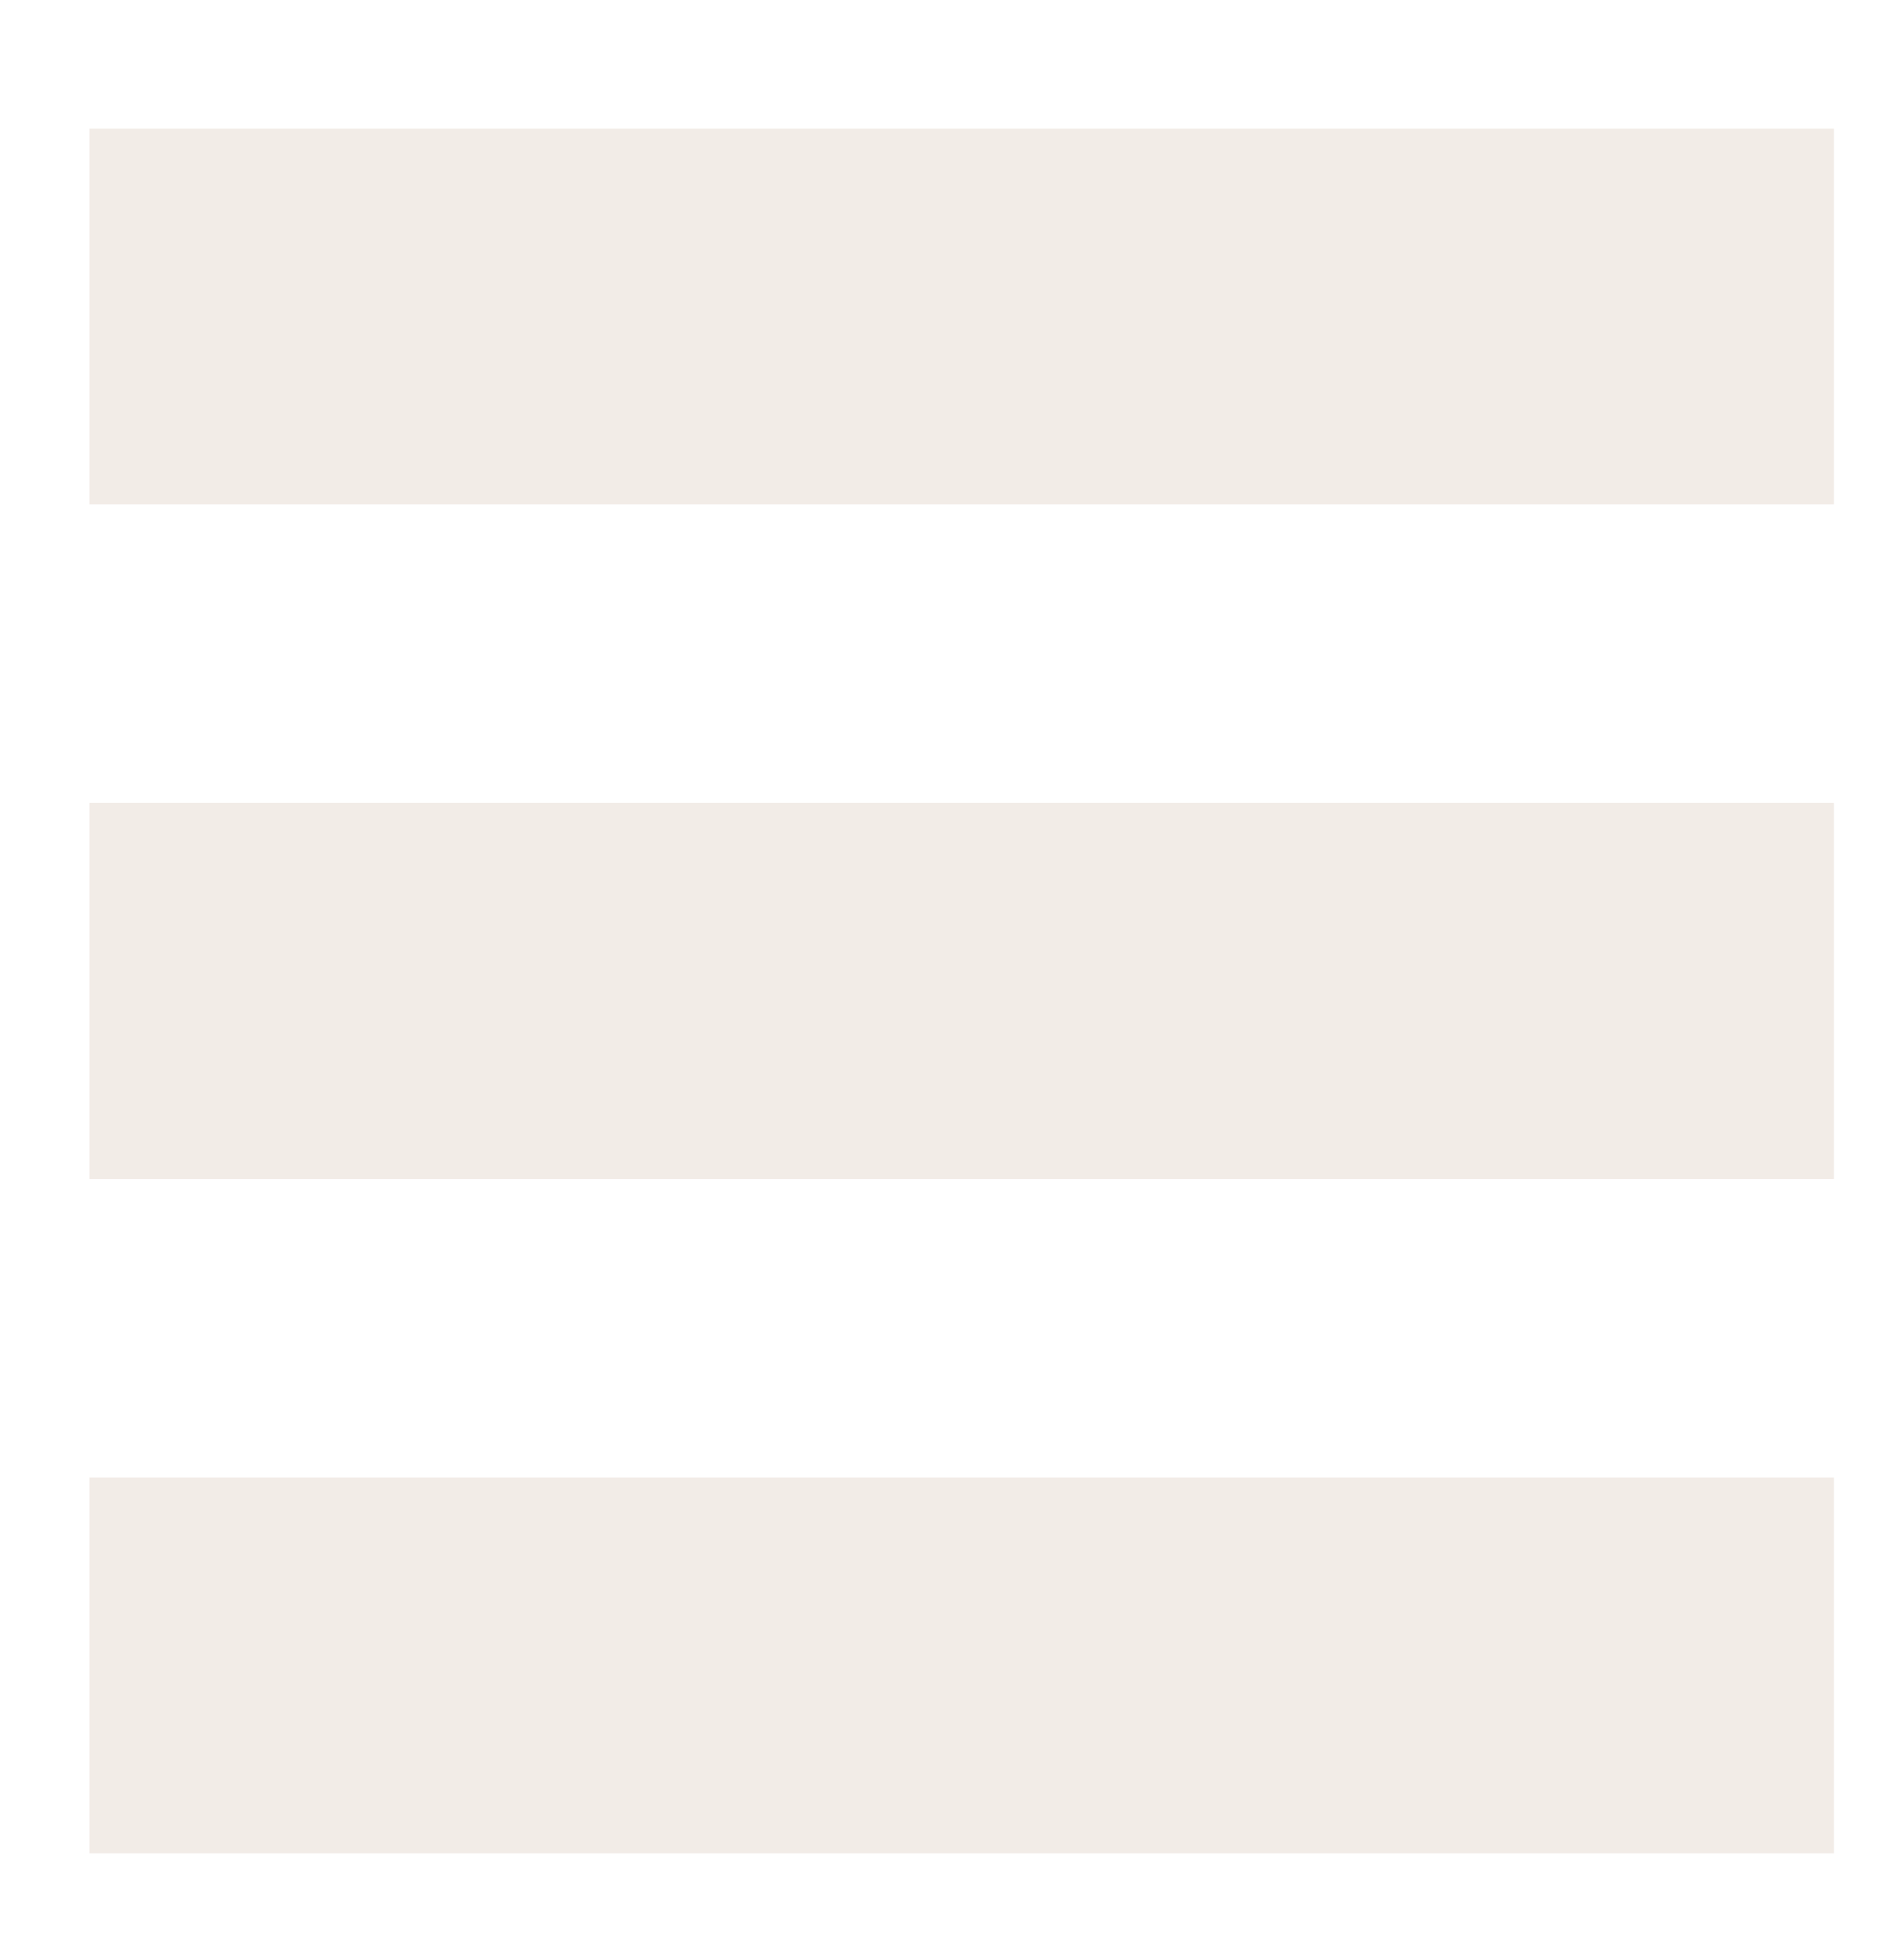
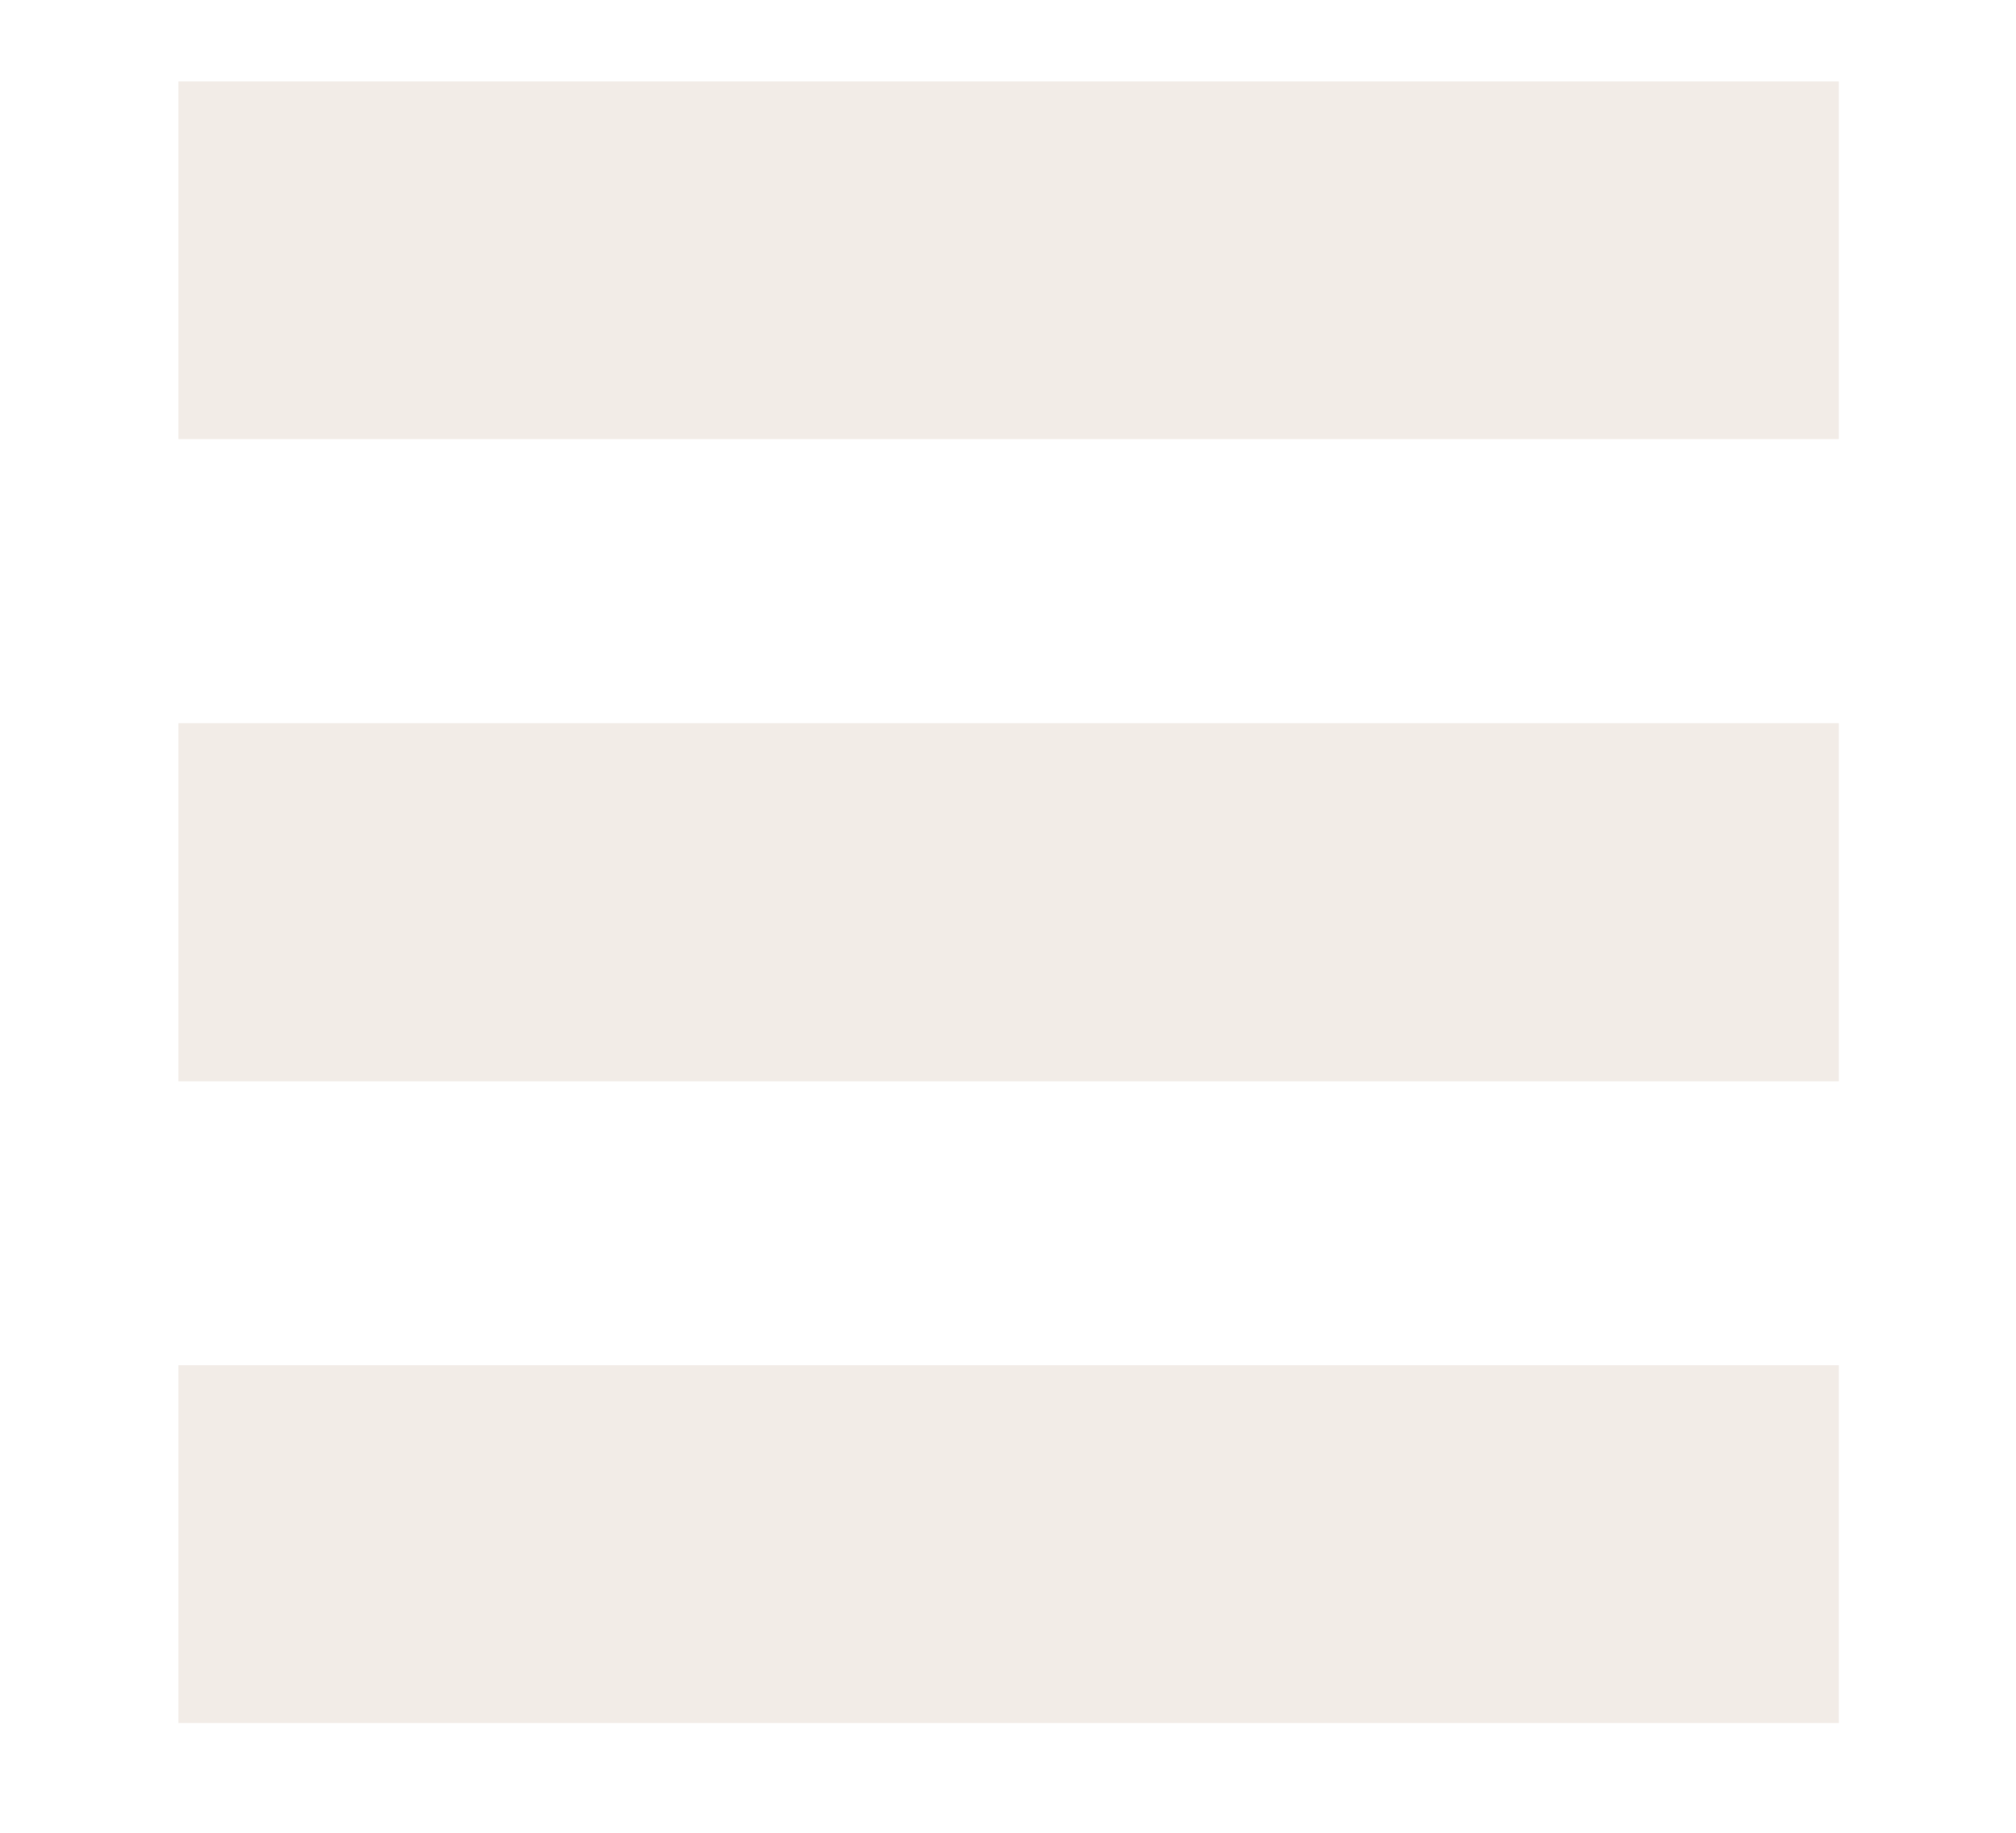
- <svg xmlns="http://www.w3.org/2000/svg" version="1.1" id="Layer_1" x="0px" y="0px" width="21.744px" height="22.092px" viewBox="0 0 21.744 22.092" enable-background="new 0 0 21.744 22.092" xml:space="preserve">
+ <svg xmlns="http://www.w3.org/2000/svg" version="1.1" id="Layer_1" x="0px" y="0px" width="54.435px" height="49.478px" viewBox="-16.25 -13.041 54.435 49.478" enable-background="new -16.25 -13.041 54.435 49.478" xml:space="preserve">
  <g>
-     <rect x="1.021" y="1.47" fill="#F2ECE7" width="19.926" height="4.292" />
-     <rect x="1.021" y="9.171" fill="#F2ECE7" width="19.926" height="4.297" />
-     <rect x="1.021" y="16.877" fill="#F2ECE7" width="19.926" height="4.293" />
+     <rect x="-11.431" y="-10.843" fill="#F2ECE7" width="44.832" height="9.657" />
+     <rect x="-11.431" y="6.486" fill="#F2ECE7" width="44.832" height="9.67" />
+     <rect x="-11.431" y="23.823" fill="#F2ECE7" width="44.832" height="9.659" />
  </g>
</svg>
